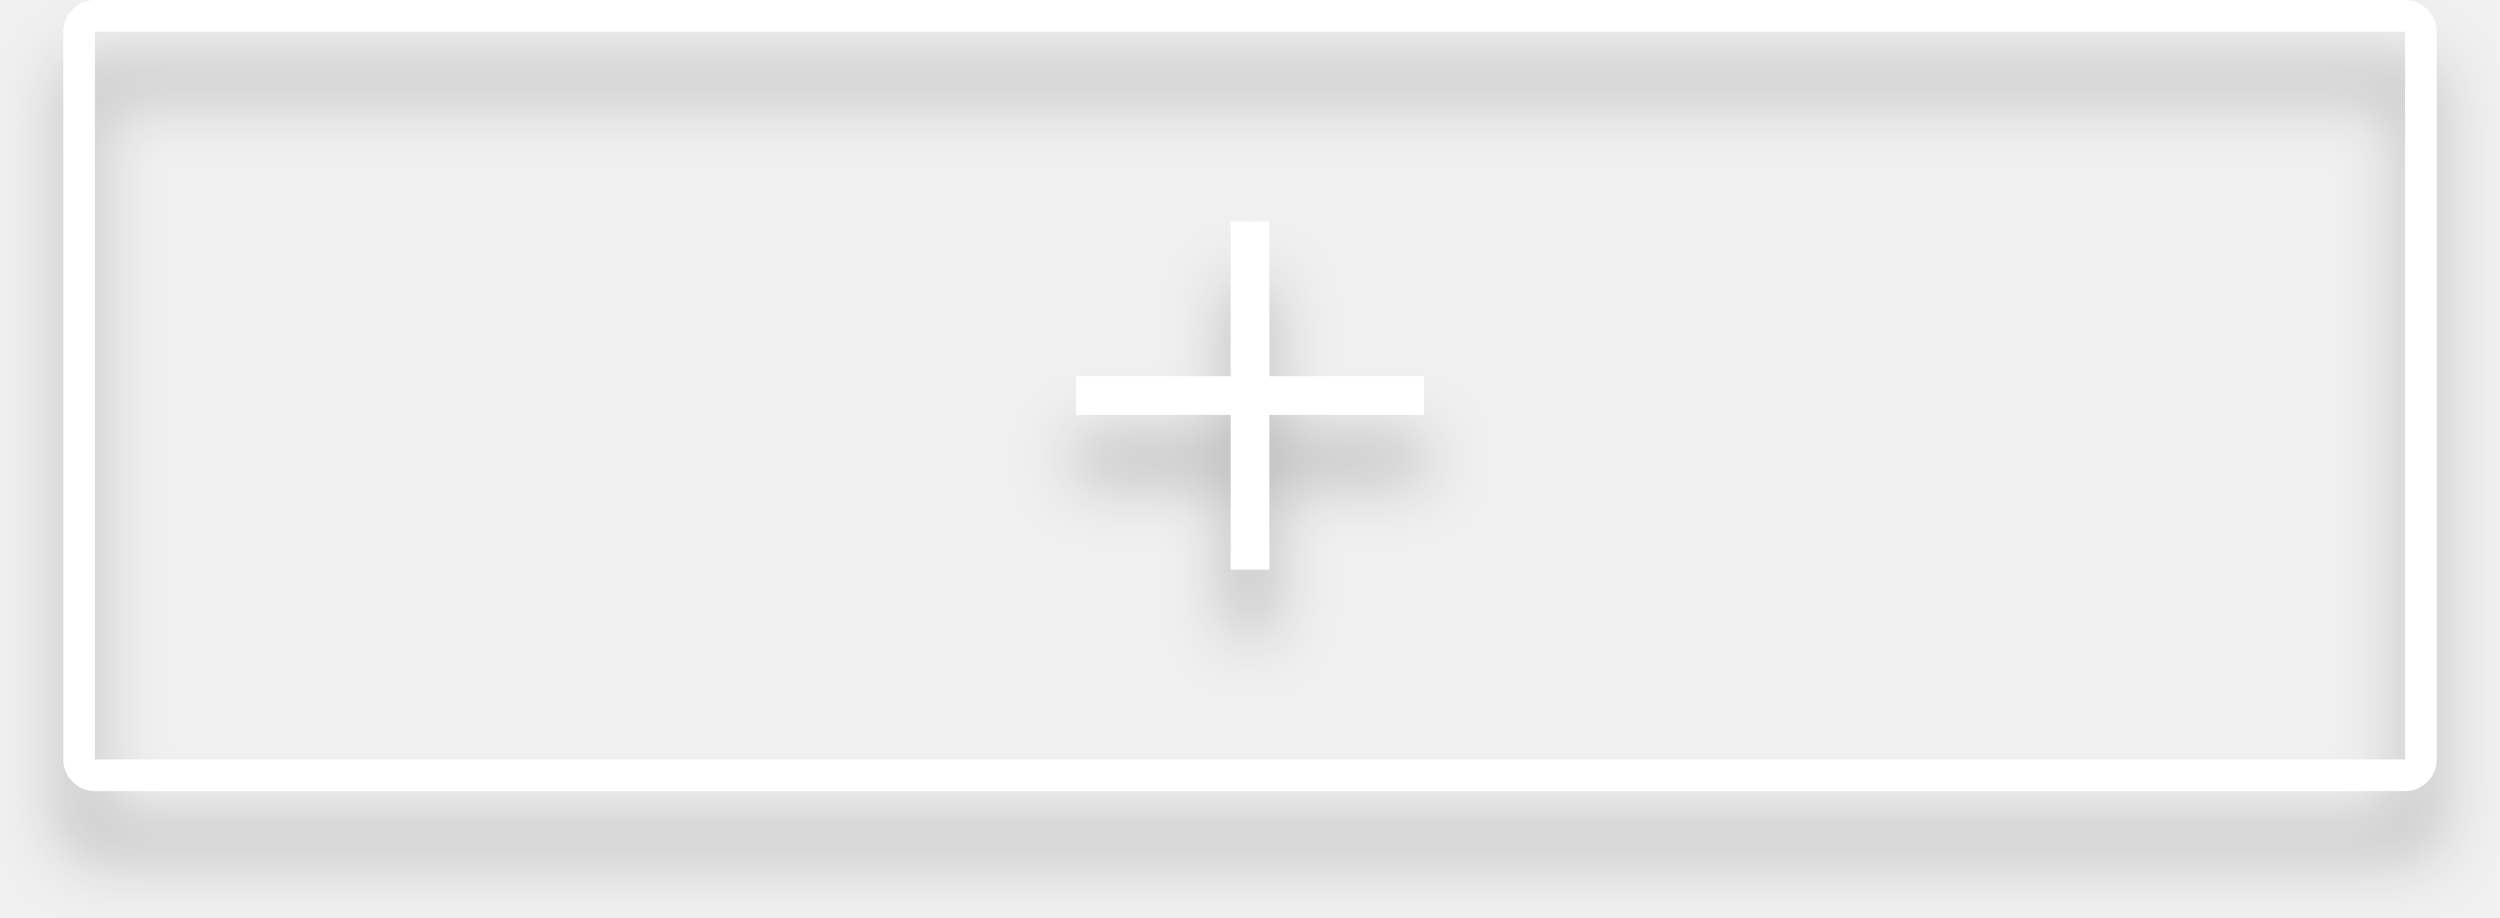
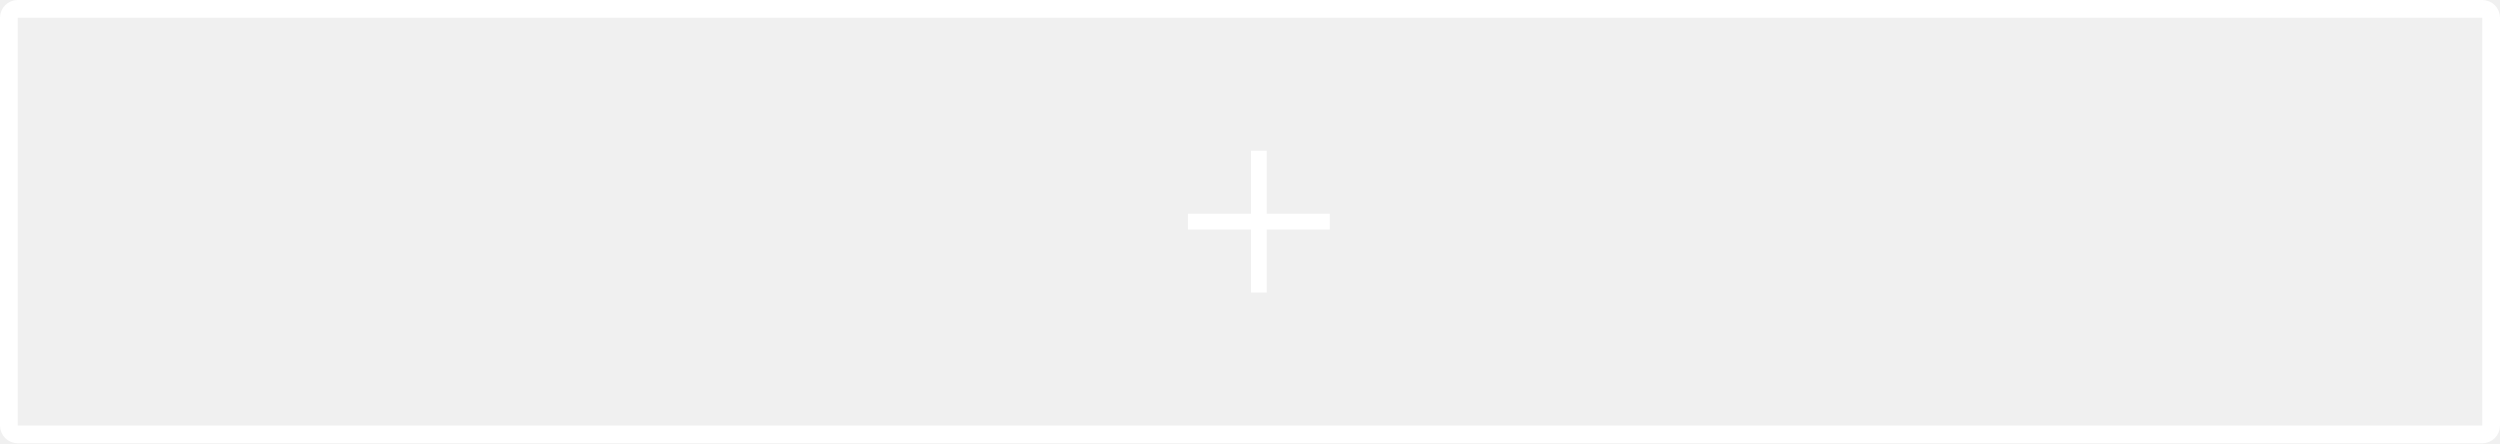
- <svg xmlns="http://www.w3.org/2000/svg" width="158" height="58" viewBox="0 0 158 58" fill="none">
-   <g filter="url(#filter0_d)">
-     <rect x="5" y="1" width="148" height="48" rx="1" stroke="white" stroke-width="2" />
-     <path d="M90 23.778H80.222V14H77.778V23.778H68V26.222H77.778V36H80.222V26.222H90V23.778Z" fill="white" />
-   </g>
-   <defs>
-     <filter id="filter0_d" x="0" y="0" width="158" height="58" filterUnits="userSpaceOnUse" color-interpolation-filters="sRGB">
-       <feFlood flood-opacity="0" result="BackgroundImageFix" />
-       <feColorMatrix in="SourceAlpha" type="matrix" values="0 0 0 0 0 0 0 0 0 0 0 0 0 0 0 0 0 0 127 0" />
-       <feOffset dy="4" />
-       <feGaussianBlur stdDeviation="2" />
-       <feColorMatrix type="matrix" values="0 0 0 0 0 0 0 0 0 0 0 0 0 0 0 0 0 0 0.25 0" />
-       <feBlend mode="normal" in2="BackgroundImageFix" result="effect1_dropShadow" />
-       <feBlend mode="normal" in="SourceGraphic" in2="effect1_dropShadow" result="shape" />
-     </filter>
-   </defs>
+ <svg xmlns="http://www.w3.org/2000/svg" width="282" height="50" viewBox="0 0 282 50" fill="none">
+   <rect x="1" y="1" width="280" height="48" rx="1" stroke="white" stroke-width="2" />
+   <path d="M150 24.111H142.889V17H141.111V24.111H134V25.889H141.111V33H142.889V25.889H150V24.111Z" fill="white" />
</svg>
